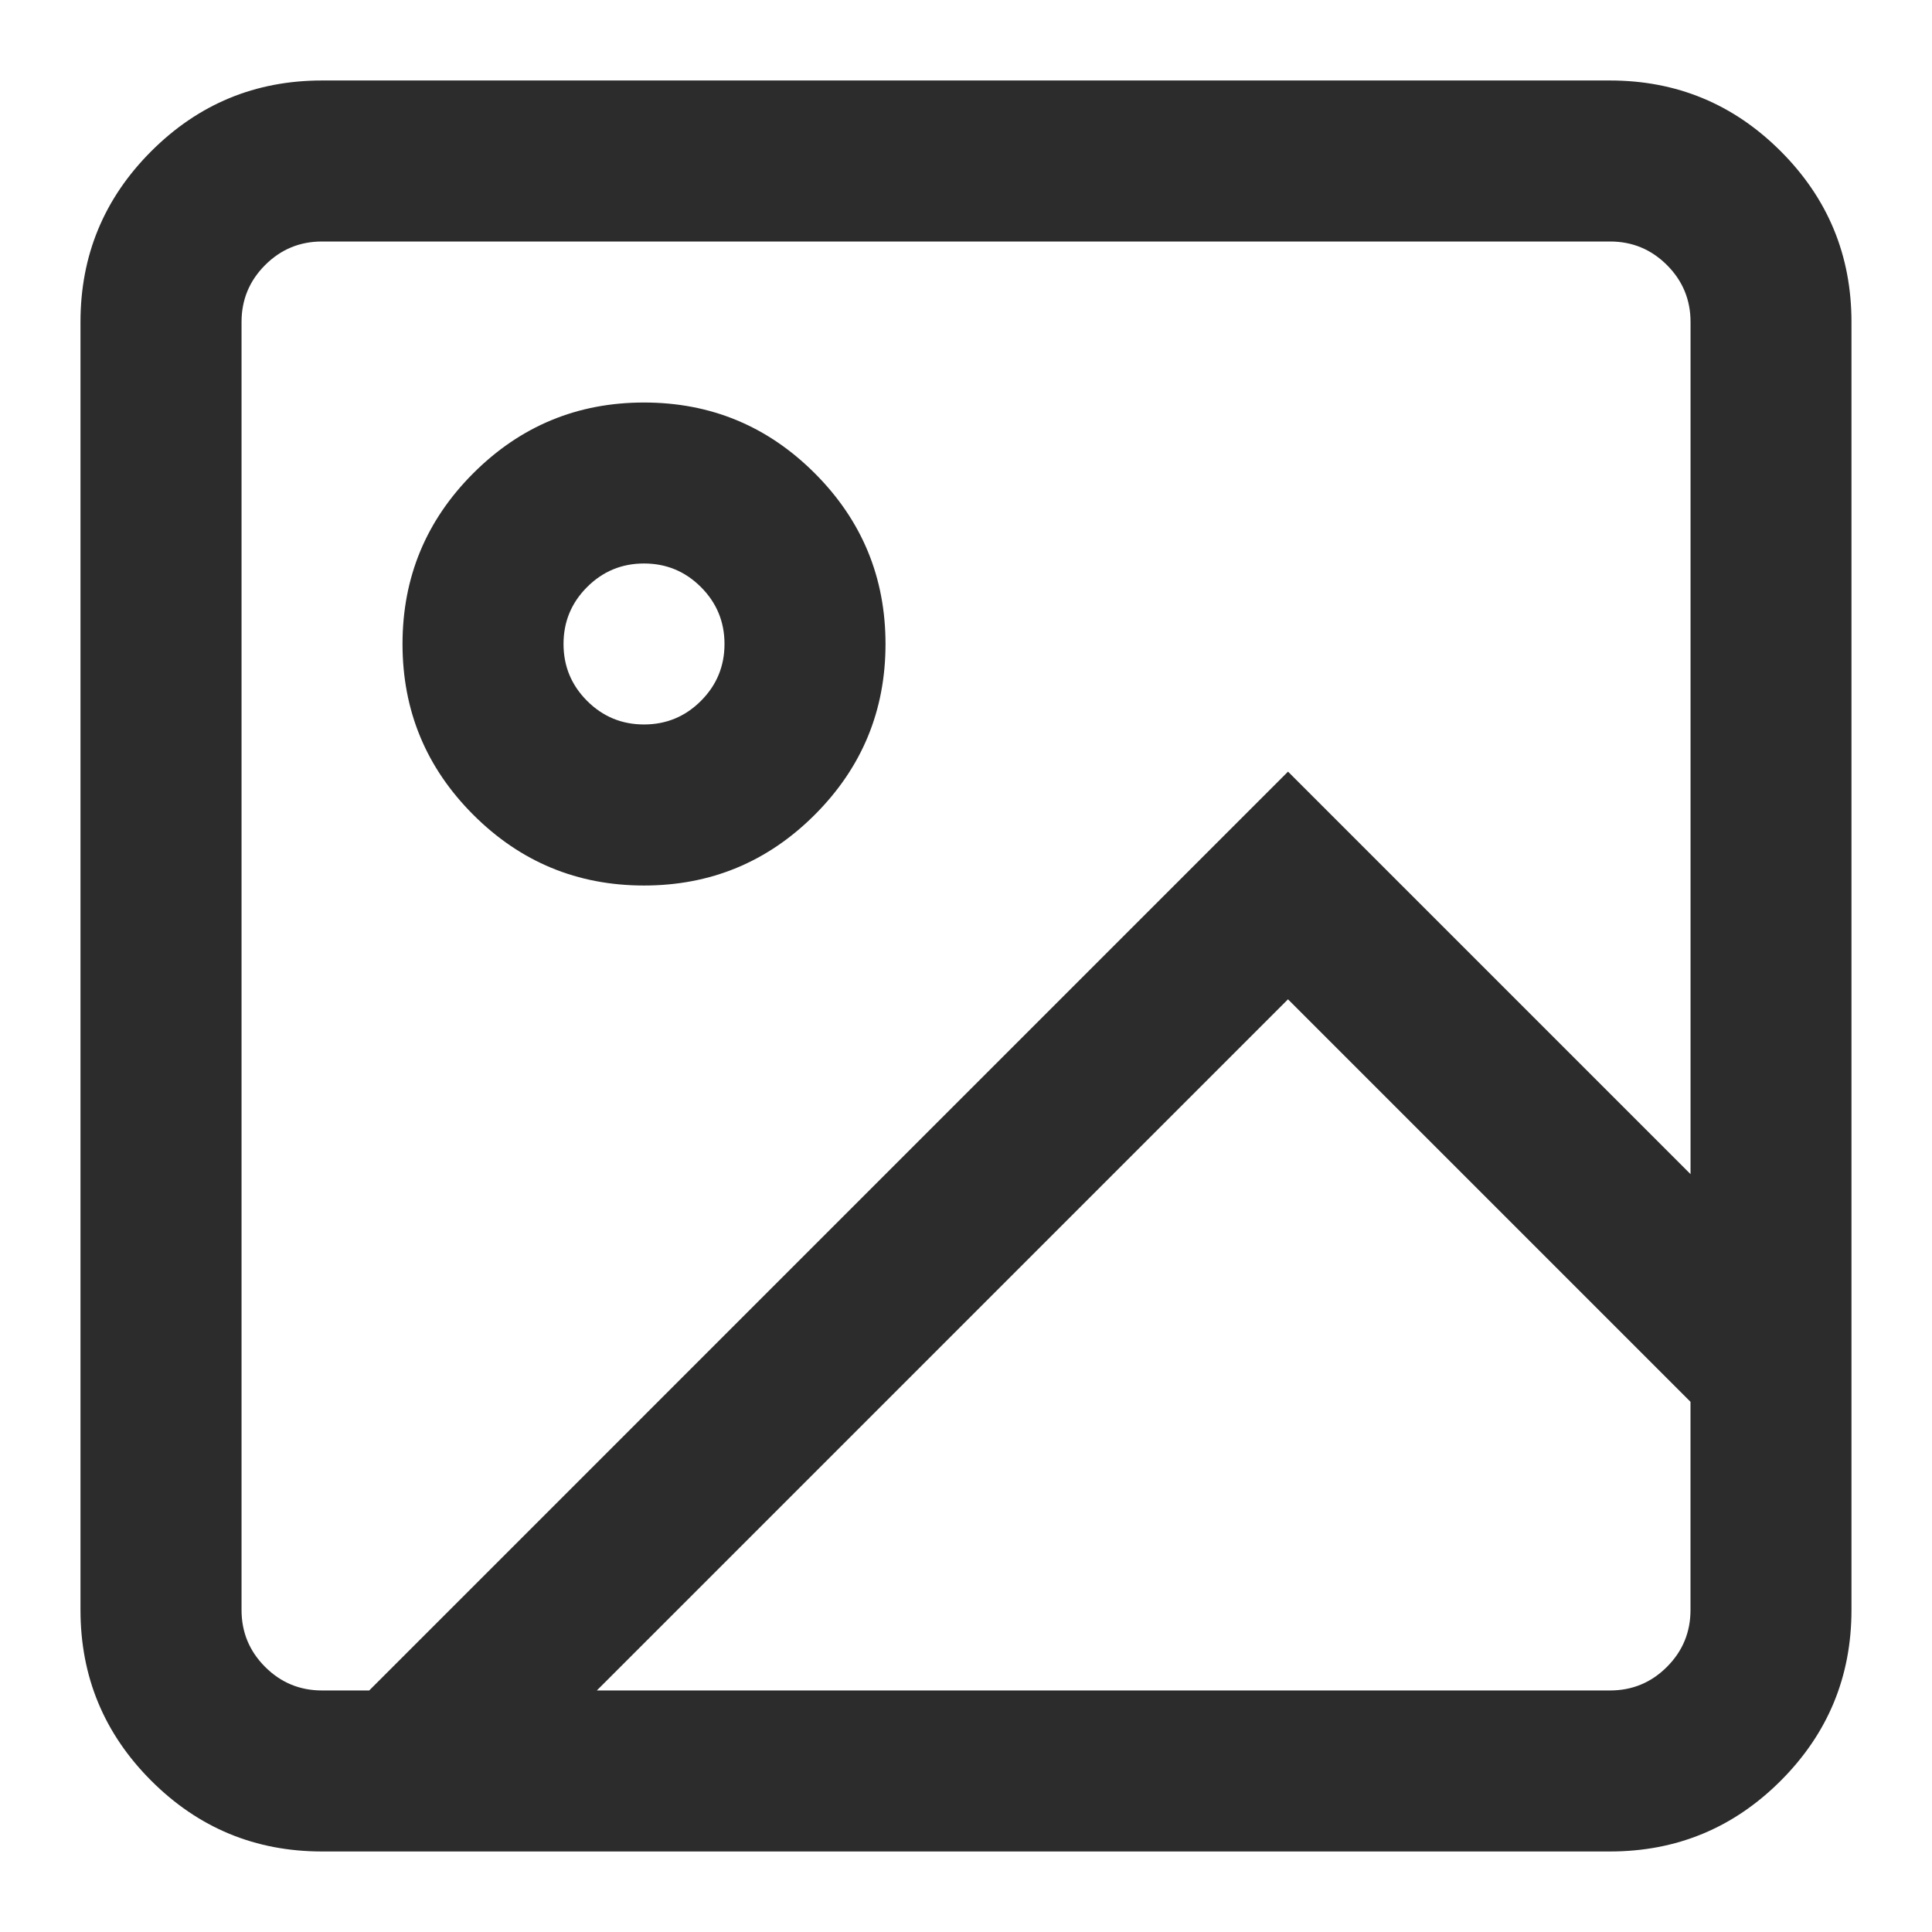
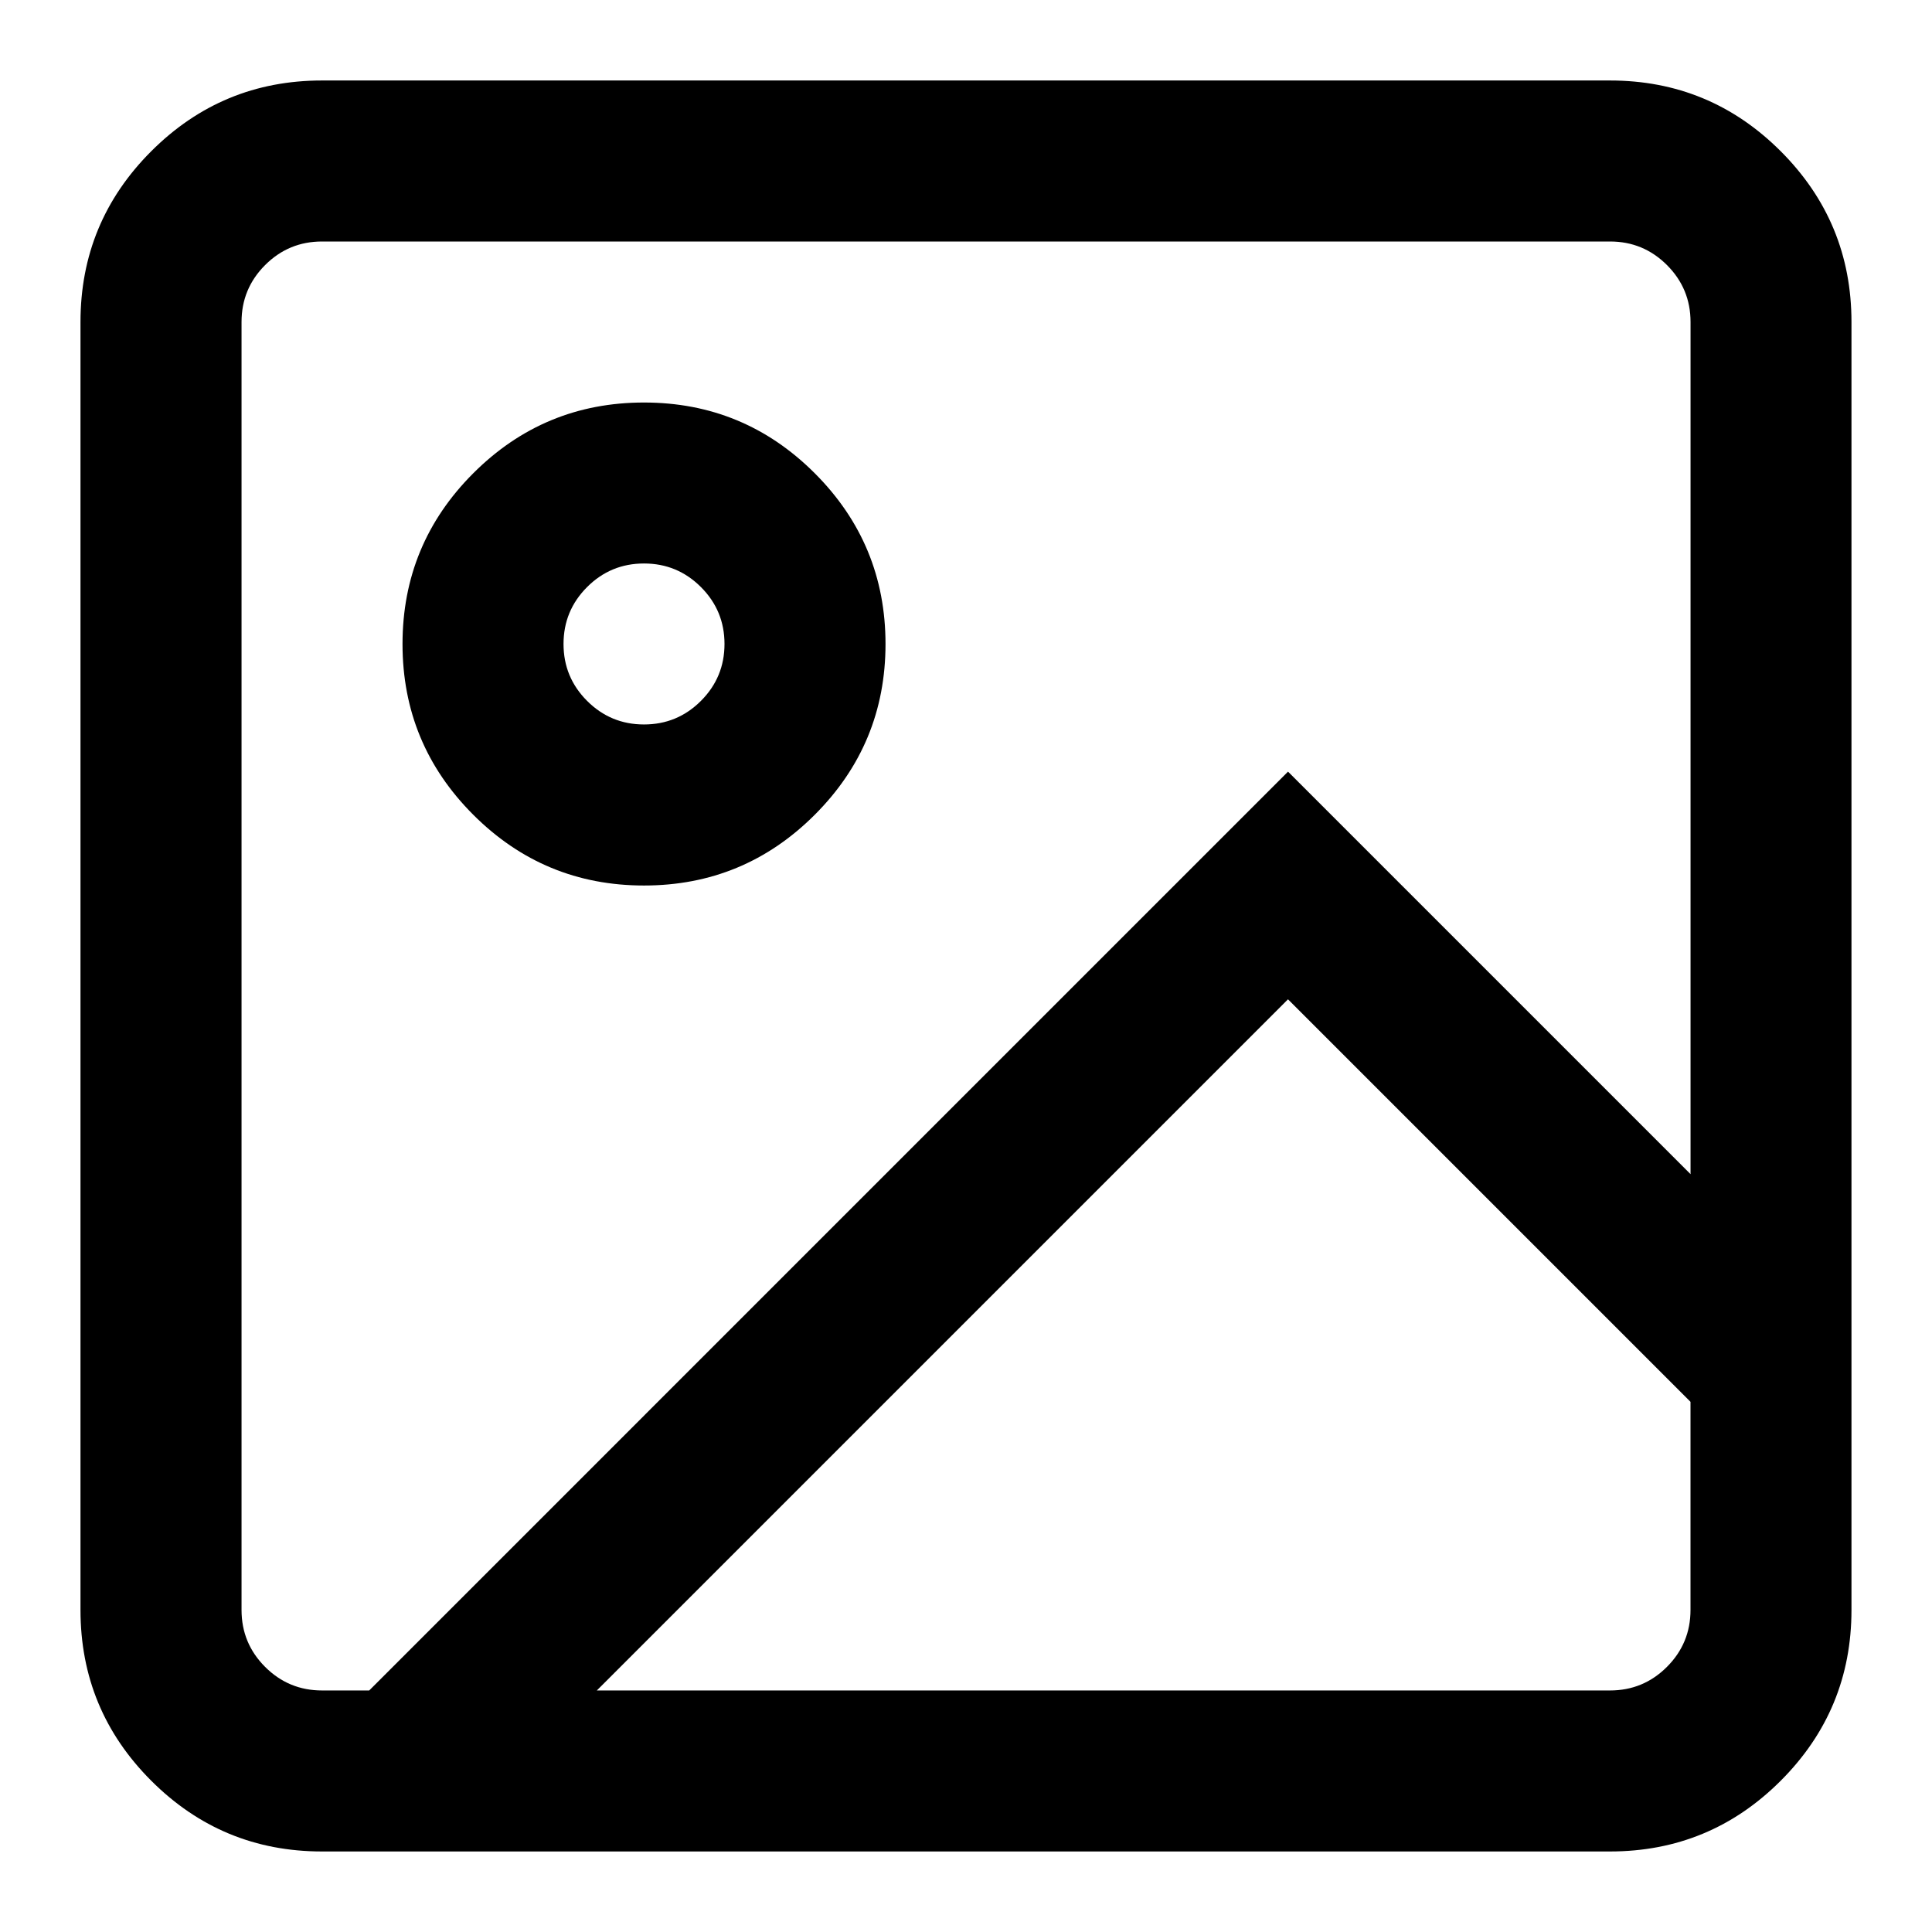
<svg xmlns="http://www.w3.org/2000/svg" t="1753940777504" class="icon" viewBox="0 0 1024 1024" version="1.1" p-id="17495" width="32" height="32">
-   <path d="M170.66 42.66l682.66 0q53.002 0 90.501 37.499t37.499 90.501l0 682.66q0 53.002-37.499 90.501t-90.501 37.499l-682.66 0q-53.002 0-90.501-37.499t-37.499-90.501l0-682.66q0-53.002 37.499-90.501t90.501-37.499zM896 742.994l-213.34-213.34-366.326 366.326 537.006 0q17.674 0 30.167-12.493t12.493-30.167l0-110.326zM853.34 128l-682.66 0q-17.674 0-30.167 12.493t-12.493 30.167l0 682.66q0 17.674 12.493 30.167t30.167 12.493l25.006 0 486.994-486.994 213.34 213.34 0-451.666q0-17.674-12.493-30.167t-30.167-12.493zM341.34 213.34q53.002 0 90.501 37.499t37.499 90.501-37.499 90.501-90.501 37.499-90.501-37.499-37.499-90.501 37.499-90.501 90.501-37.499zM341.34 298.66q-17.674 0-30.167 12.493t-12.493 30.167 12.493 30.167 30.167 12.493 30.167-12.493 12.493-30.167-12.493-30.167-30.167-12.493z" fill="#2c2c2c" p-id="17496" />
+   <path d="M170.66 42.66l682.66 0q53.002 0 90.501 37.499t37.499 90.501l0 682.66q0 53.002-37.499 90.501t-90.501 37.499l-682.66 0q-53.002 0-90.501-37.499t-37.499-90.501l0-682.66q0-53.002 37.499-90.501t90.501-37.499zM896 742.994l-213.34-213.34-366.326 366.326 537.006 0q17.674 0 30.167-12.493t12.493-30.167l0-110.326zM853.34 128l-682.66 0q-17.674 0-30.167 12.493t-12.493 30.167l0 682.66q0 17.674 12.493 30.167t30.167 12.493l25.006 0 486.994-486.994 213.34 213.34 0-451.666q0-17.674-12.493-30.167t-30.167-12.493zM341.34 213.34q53.002 0 90.501 37.499t37.499 90.501-37.499 90.501-90.501 37.499-90.501-37.499-37.499-90.501 37.499-90.501 90.501-37.499zM341.34 298.66q-17.674 0-30.167 12.493t-12.493 30.167 12.493 30.167 30.167 12.493 30.167-12.493 12.493-30.167-12.493-30.167-30.167-12.493z" fill="currentColor" p-id="17496" />
</svg>
